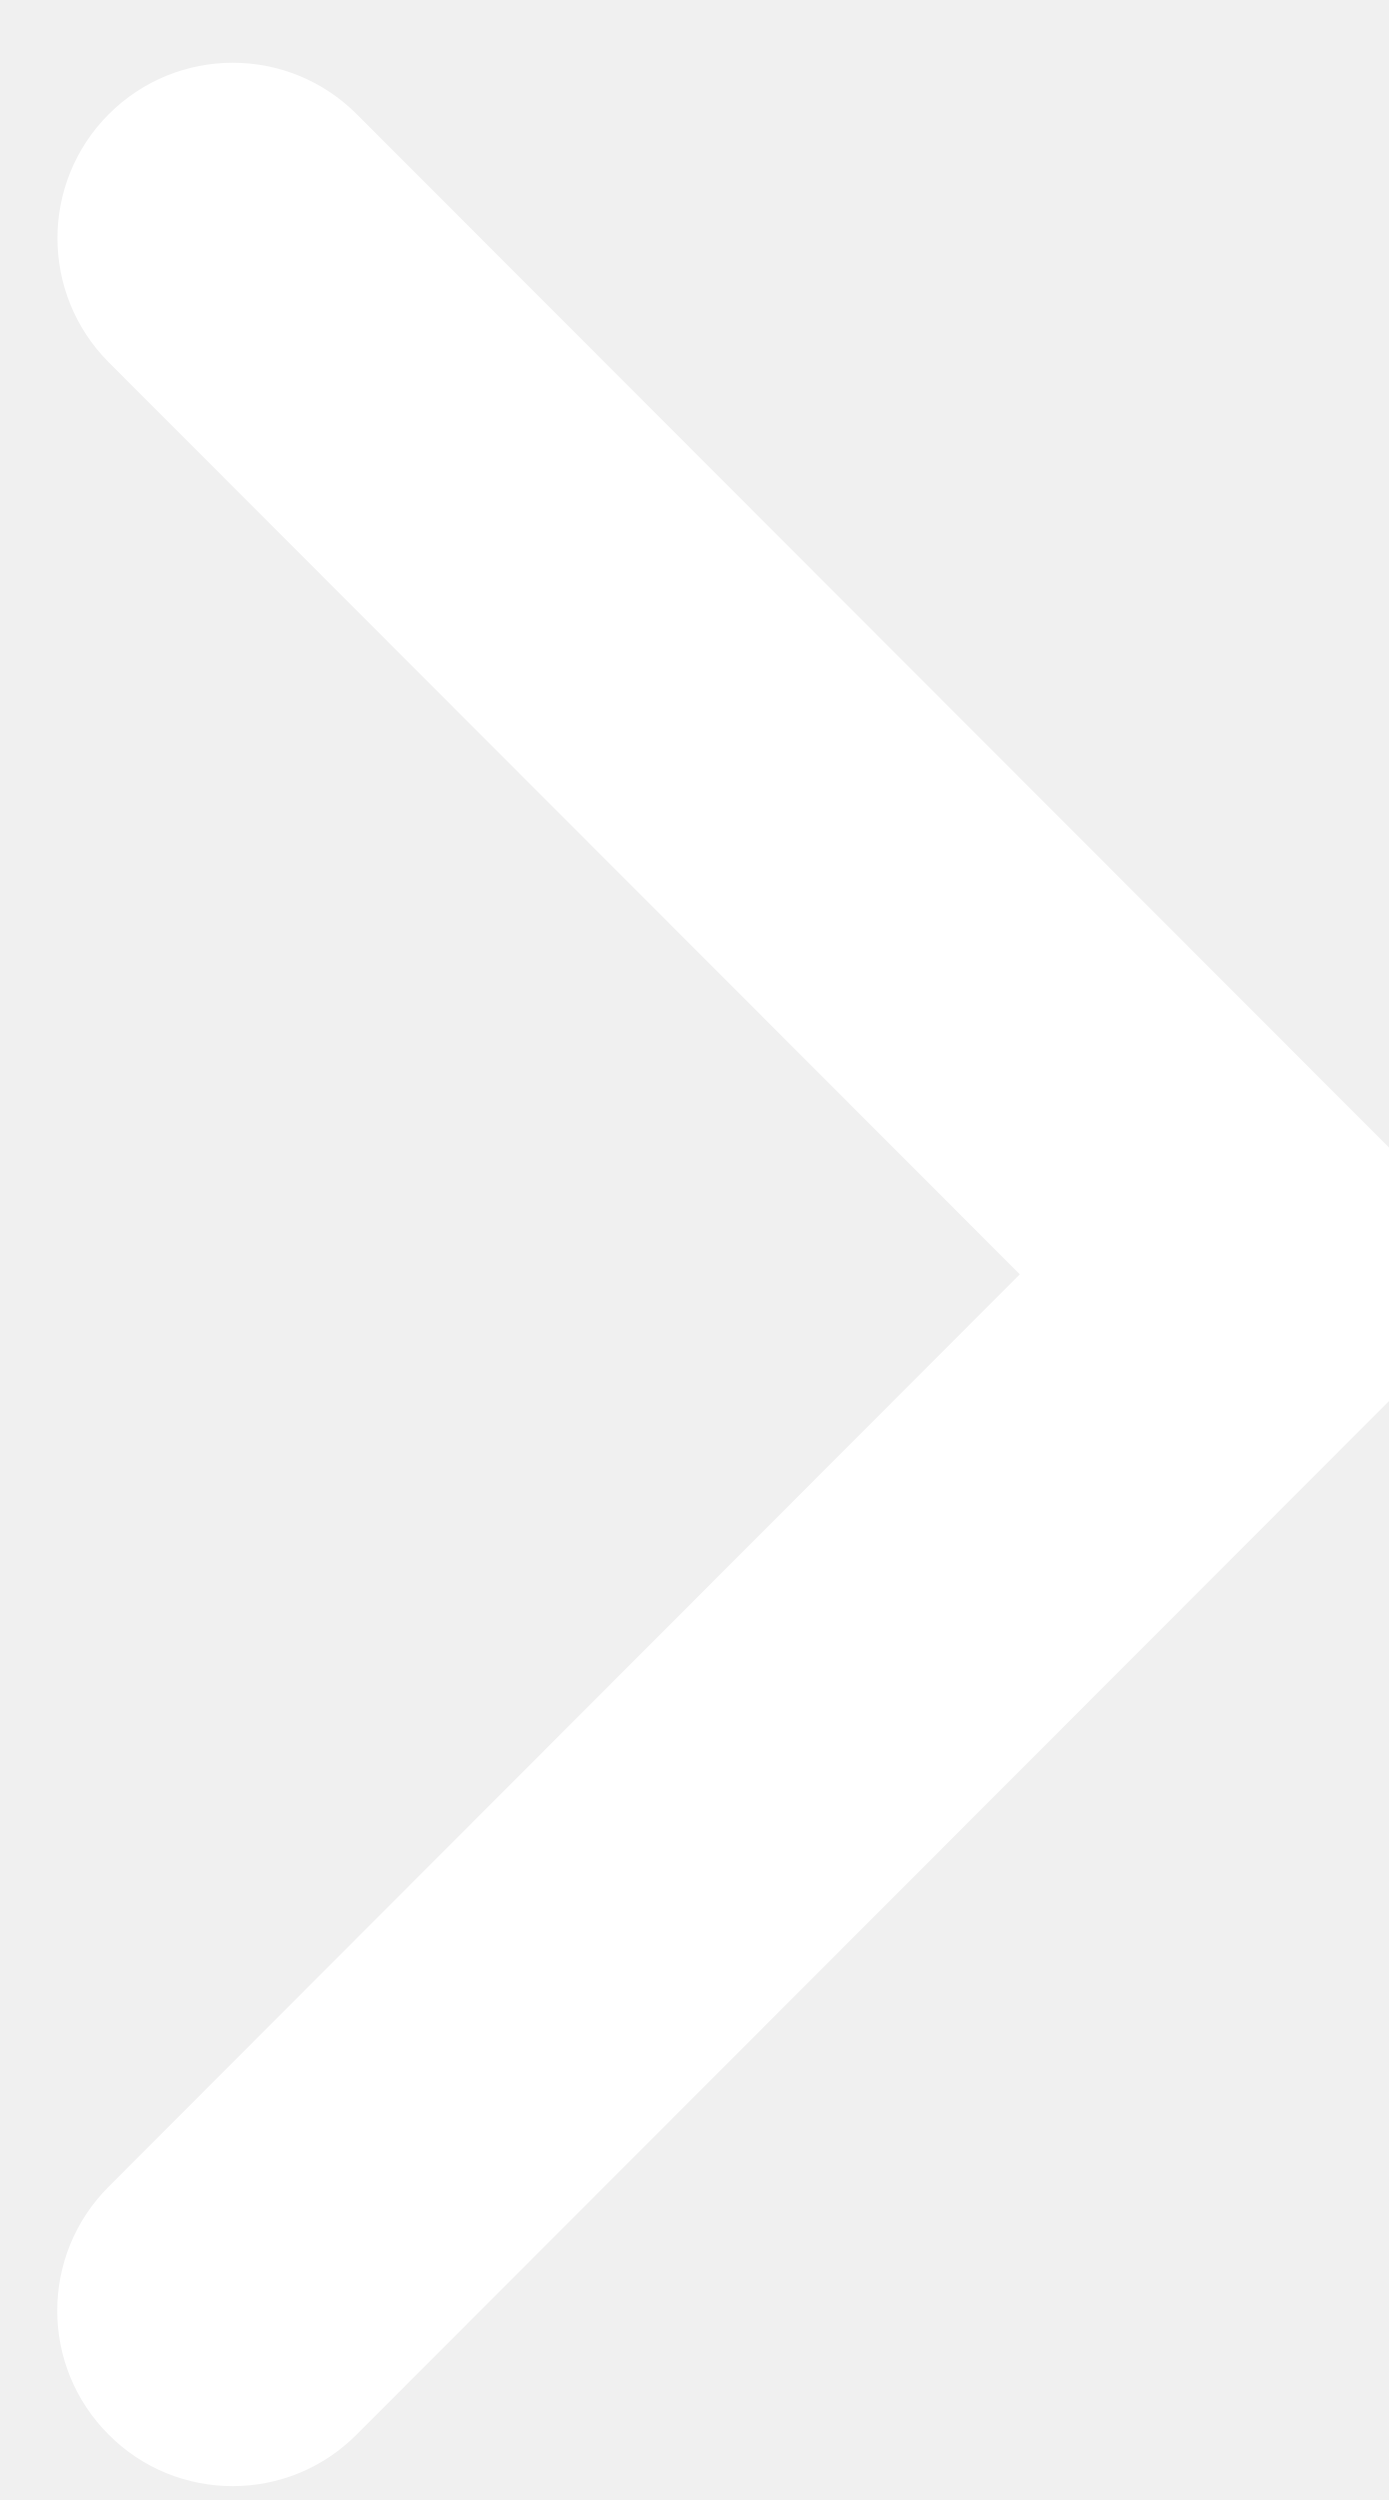
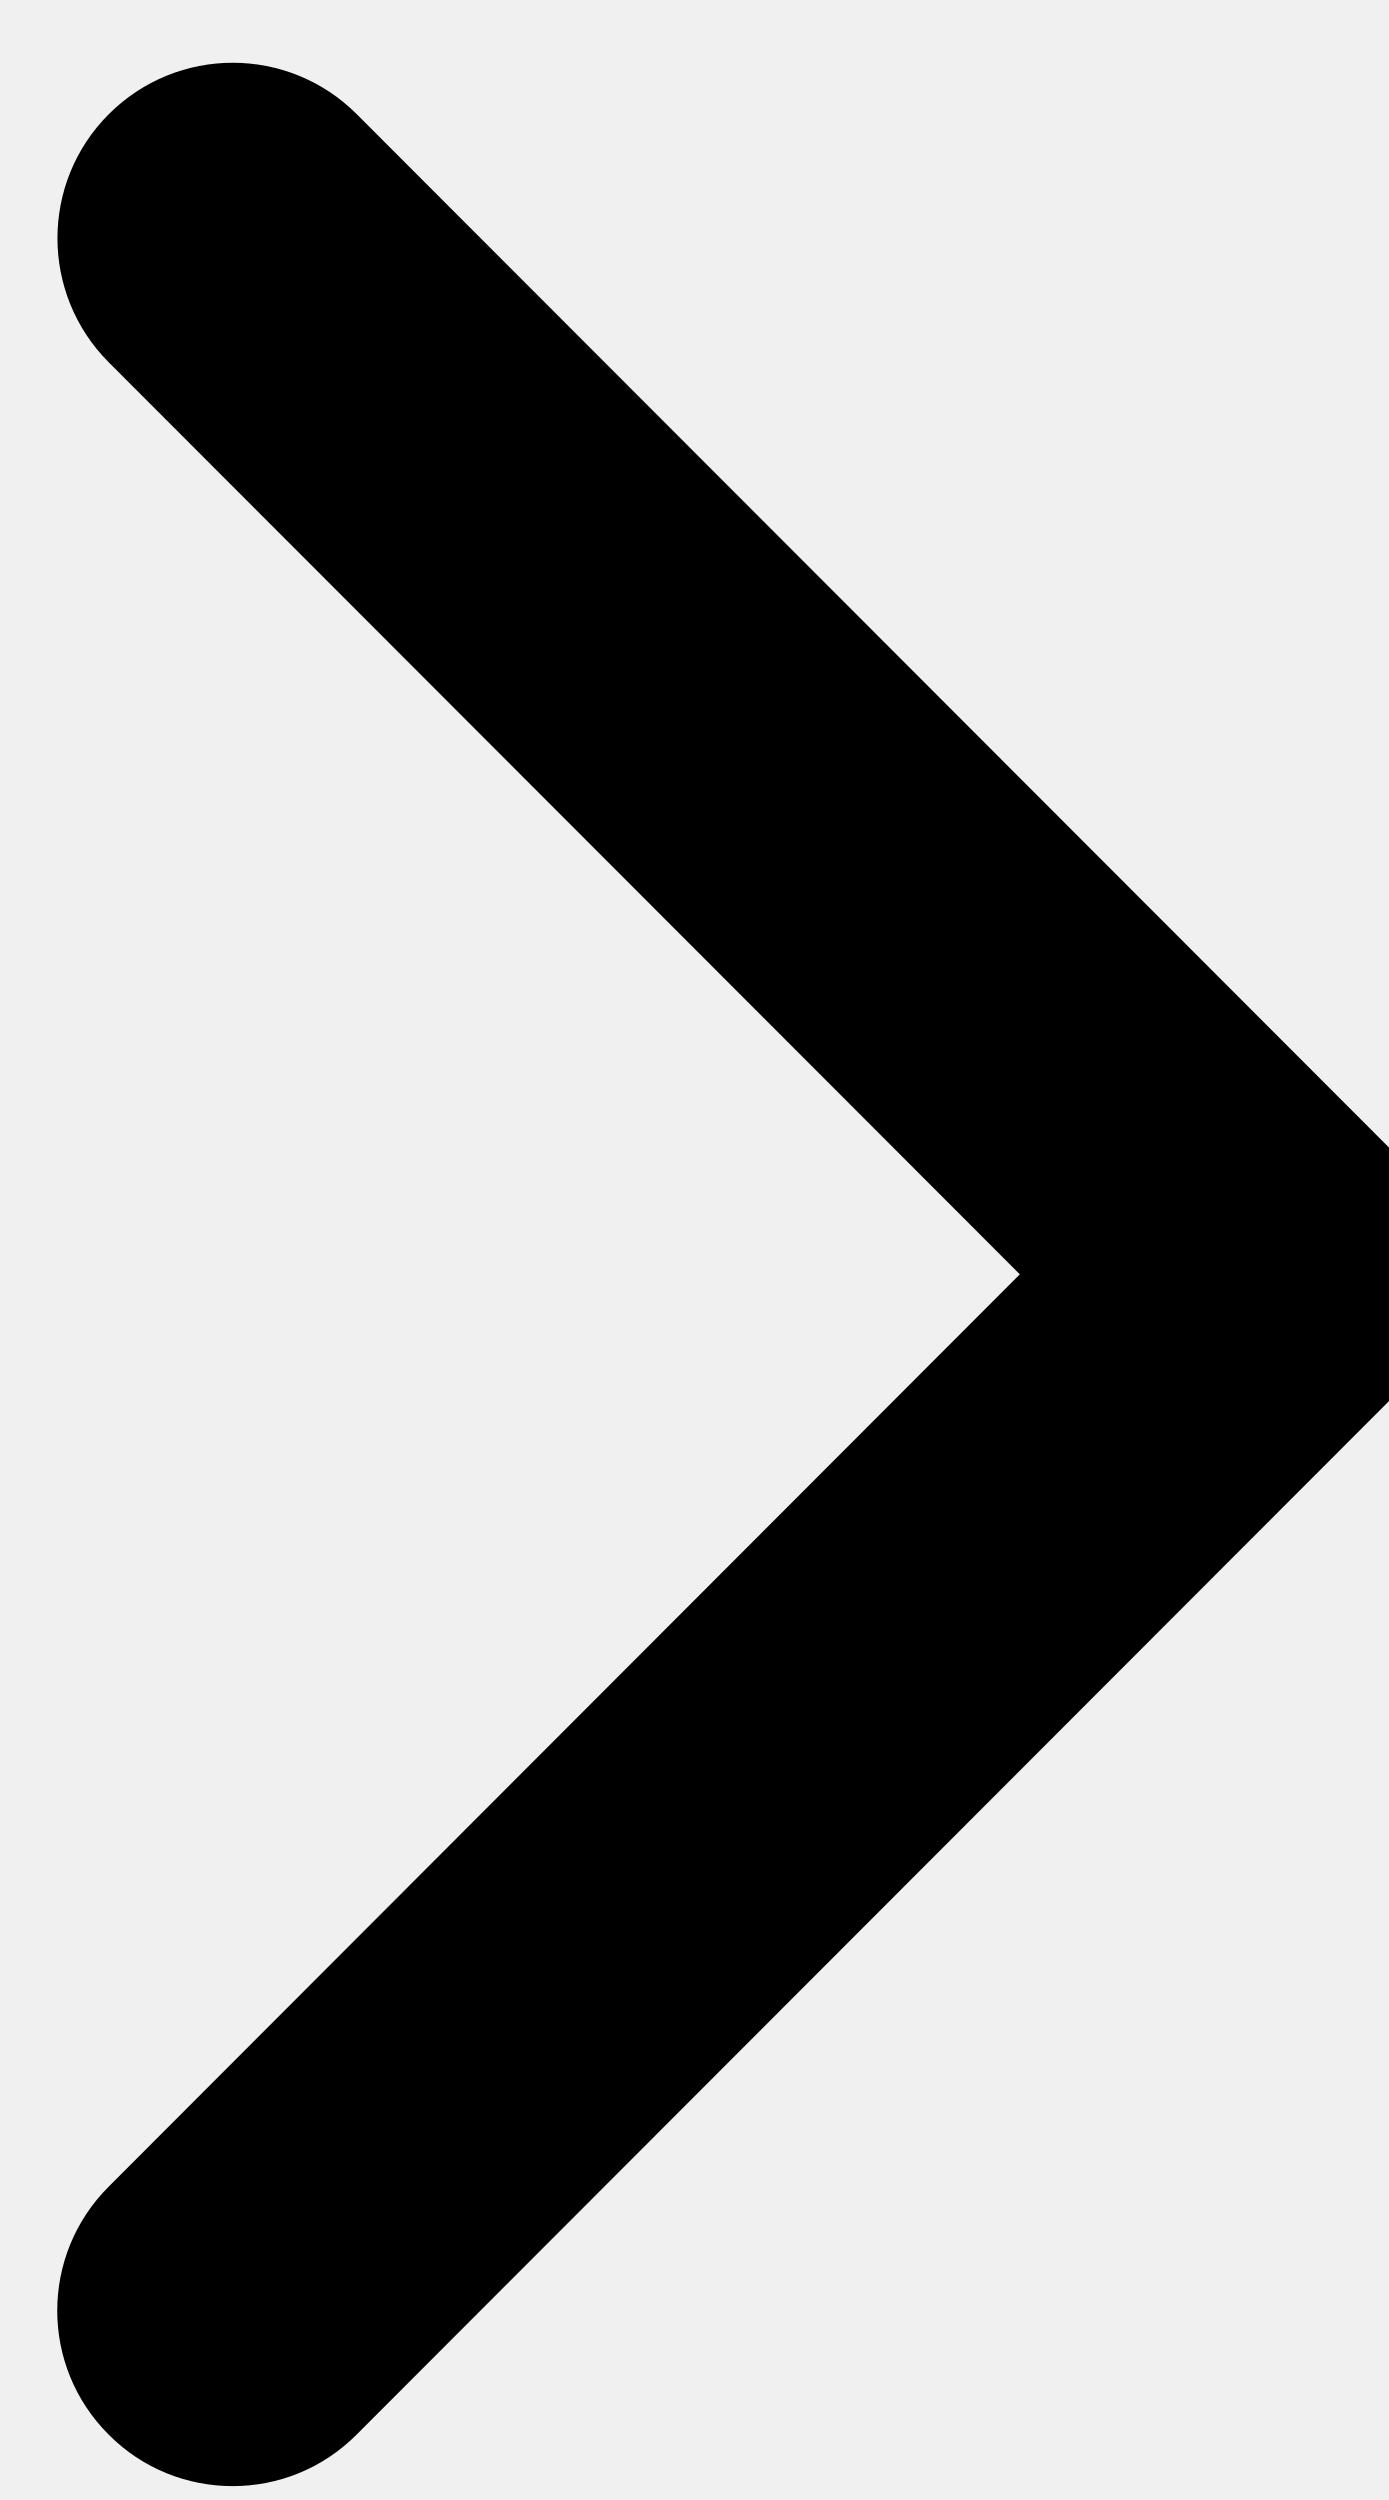
<svg xmlns="http://www.w3.org/2000/svg" width="10" height="18" viewBox="0 0 10 18" fill="none">
-   <path d="M0.763 16.448C0.567 16.448 0.372 16.374 0.224 16.224C-0.075 15.927 -0.075 15.443 0.224 15.145L7.137 8.223L0.224 1.303C-0.073 1.005 -0.073 0.521 0.224 0.224C0.522 -0.075 1.005 -0.075 1.303 0.224L8.754 7.683C9.052 7.981 9.052 8.464 8.754 8.763L1.303 16.222C1.153 16.374 0.958 16.448 0.763 16.448Z" transform="translate(0.912354 0.952087)" fill="white" />
-   <path d="M0.763 16.448C0.567 16.448 0.372 16.374 0.224 16.224C-0.075 15.927 -0.075 15.443 0.224 15.145L7.137 8.223L0.224 1.303C-0.073 1.005 -0.073 0.521 0.224 0.224C0.522 -0.075 1.005 -0.075 1.303 0.224L8.754 7.683C9.052 7.981 9.052 8.464 8.754 8.763L1.303 16.222C1.153 16.374 0.958 16.448 0.763 16.448Z" transform="translate(0.912354 0.952087)" stroke="white" />
+   <path d="M0.763 16.448C0.567 16.448 0.372 16.374 0.224 16.224C-0.075 15.927 -0.075 15.443 0.224 15.145L7.137 8.223L0.224 1.303C-0.073 1.005 -0.073 0.521 0.224 0.224C0.522 -0.075 1.005 -0.075 1.303 0.224L8.754 7.683C9.052 7.981 9.052 8.464 8.754 8.763L1.303 16.222C1.153 16.374 0.958 16.448 0.763 16.448Z" transform="translate(0.912354 0.952087)" fill="black" />
+   <path d="M0.763 16.448C0.567 16.448 0.372 16.374 0.224 16.224C-0.075 15.927 -0.075 15.443 0.224 15.145L7.137 8.223L0.224 1.303C-0.073 1.005 -0.073 0.521 0.224 0.224C0.522 -0.075 1.005 -0.075 1.303 0.224L8.754 7.683C9.052 7.981 9.052 8.464 8.754 8.763L1.303 16.222C1.153 16.374 0.958 16.448 0.763 16.448Z" transform="translate(0.912354 0.952087)" stroke="black" />
</svg>
